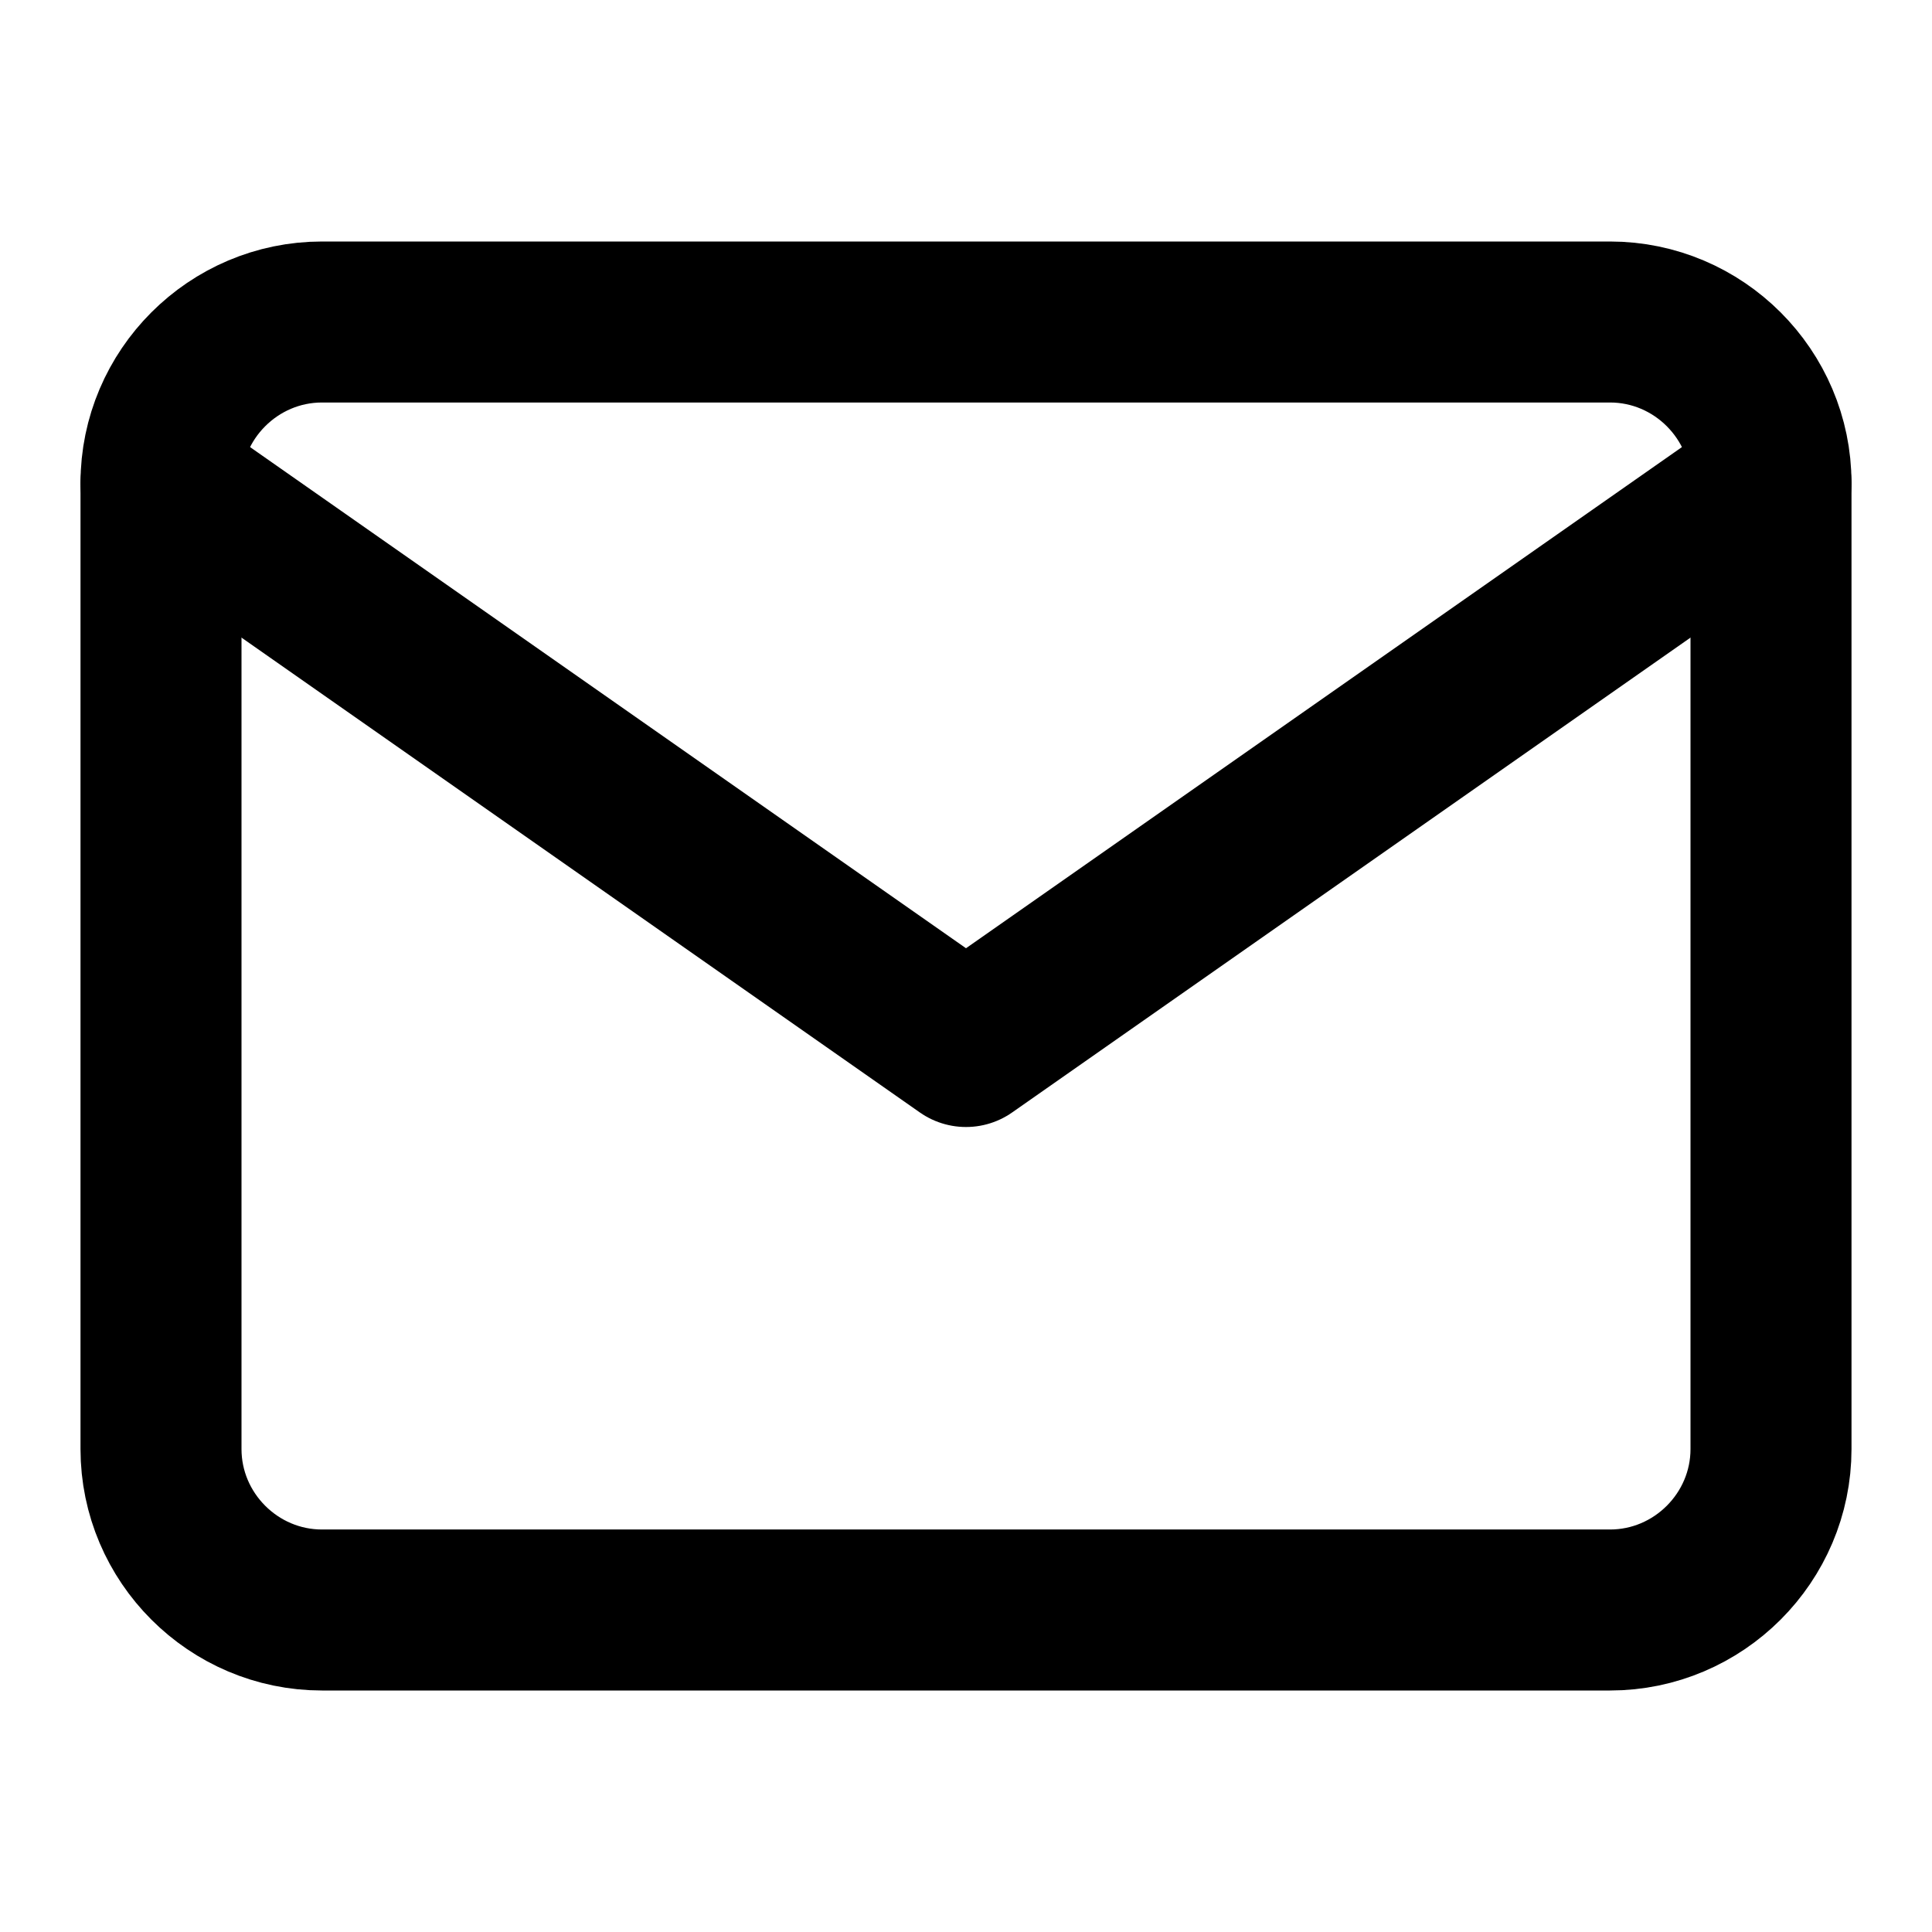
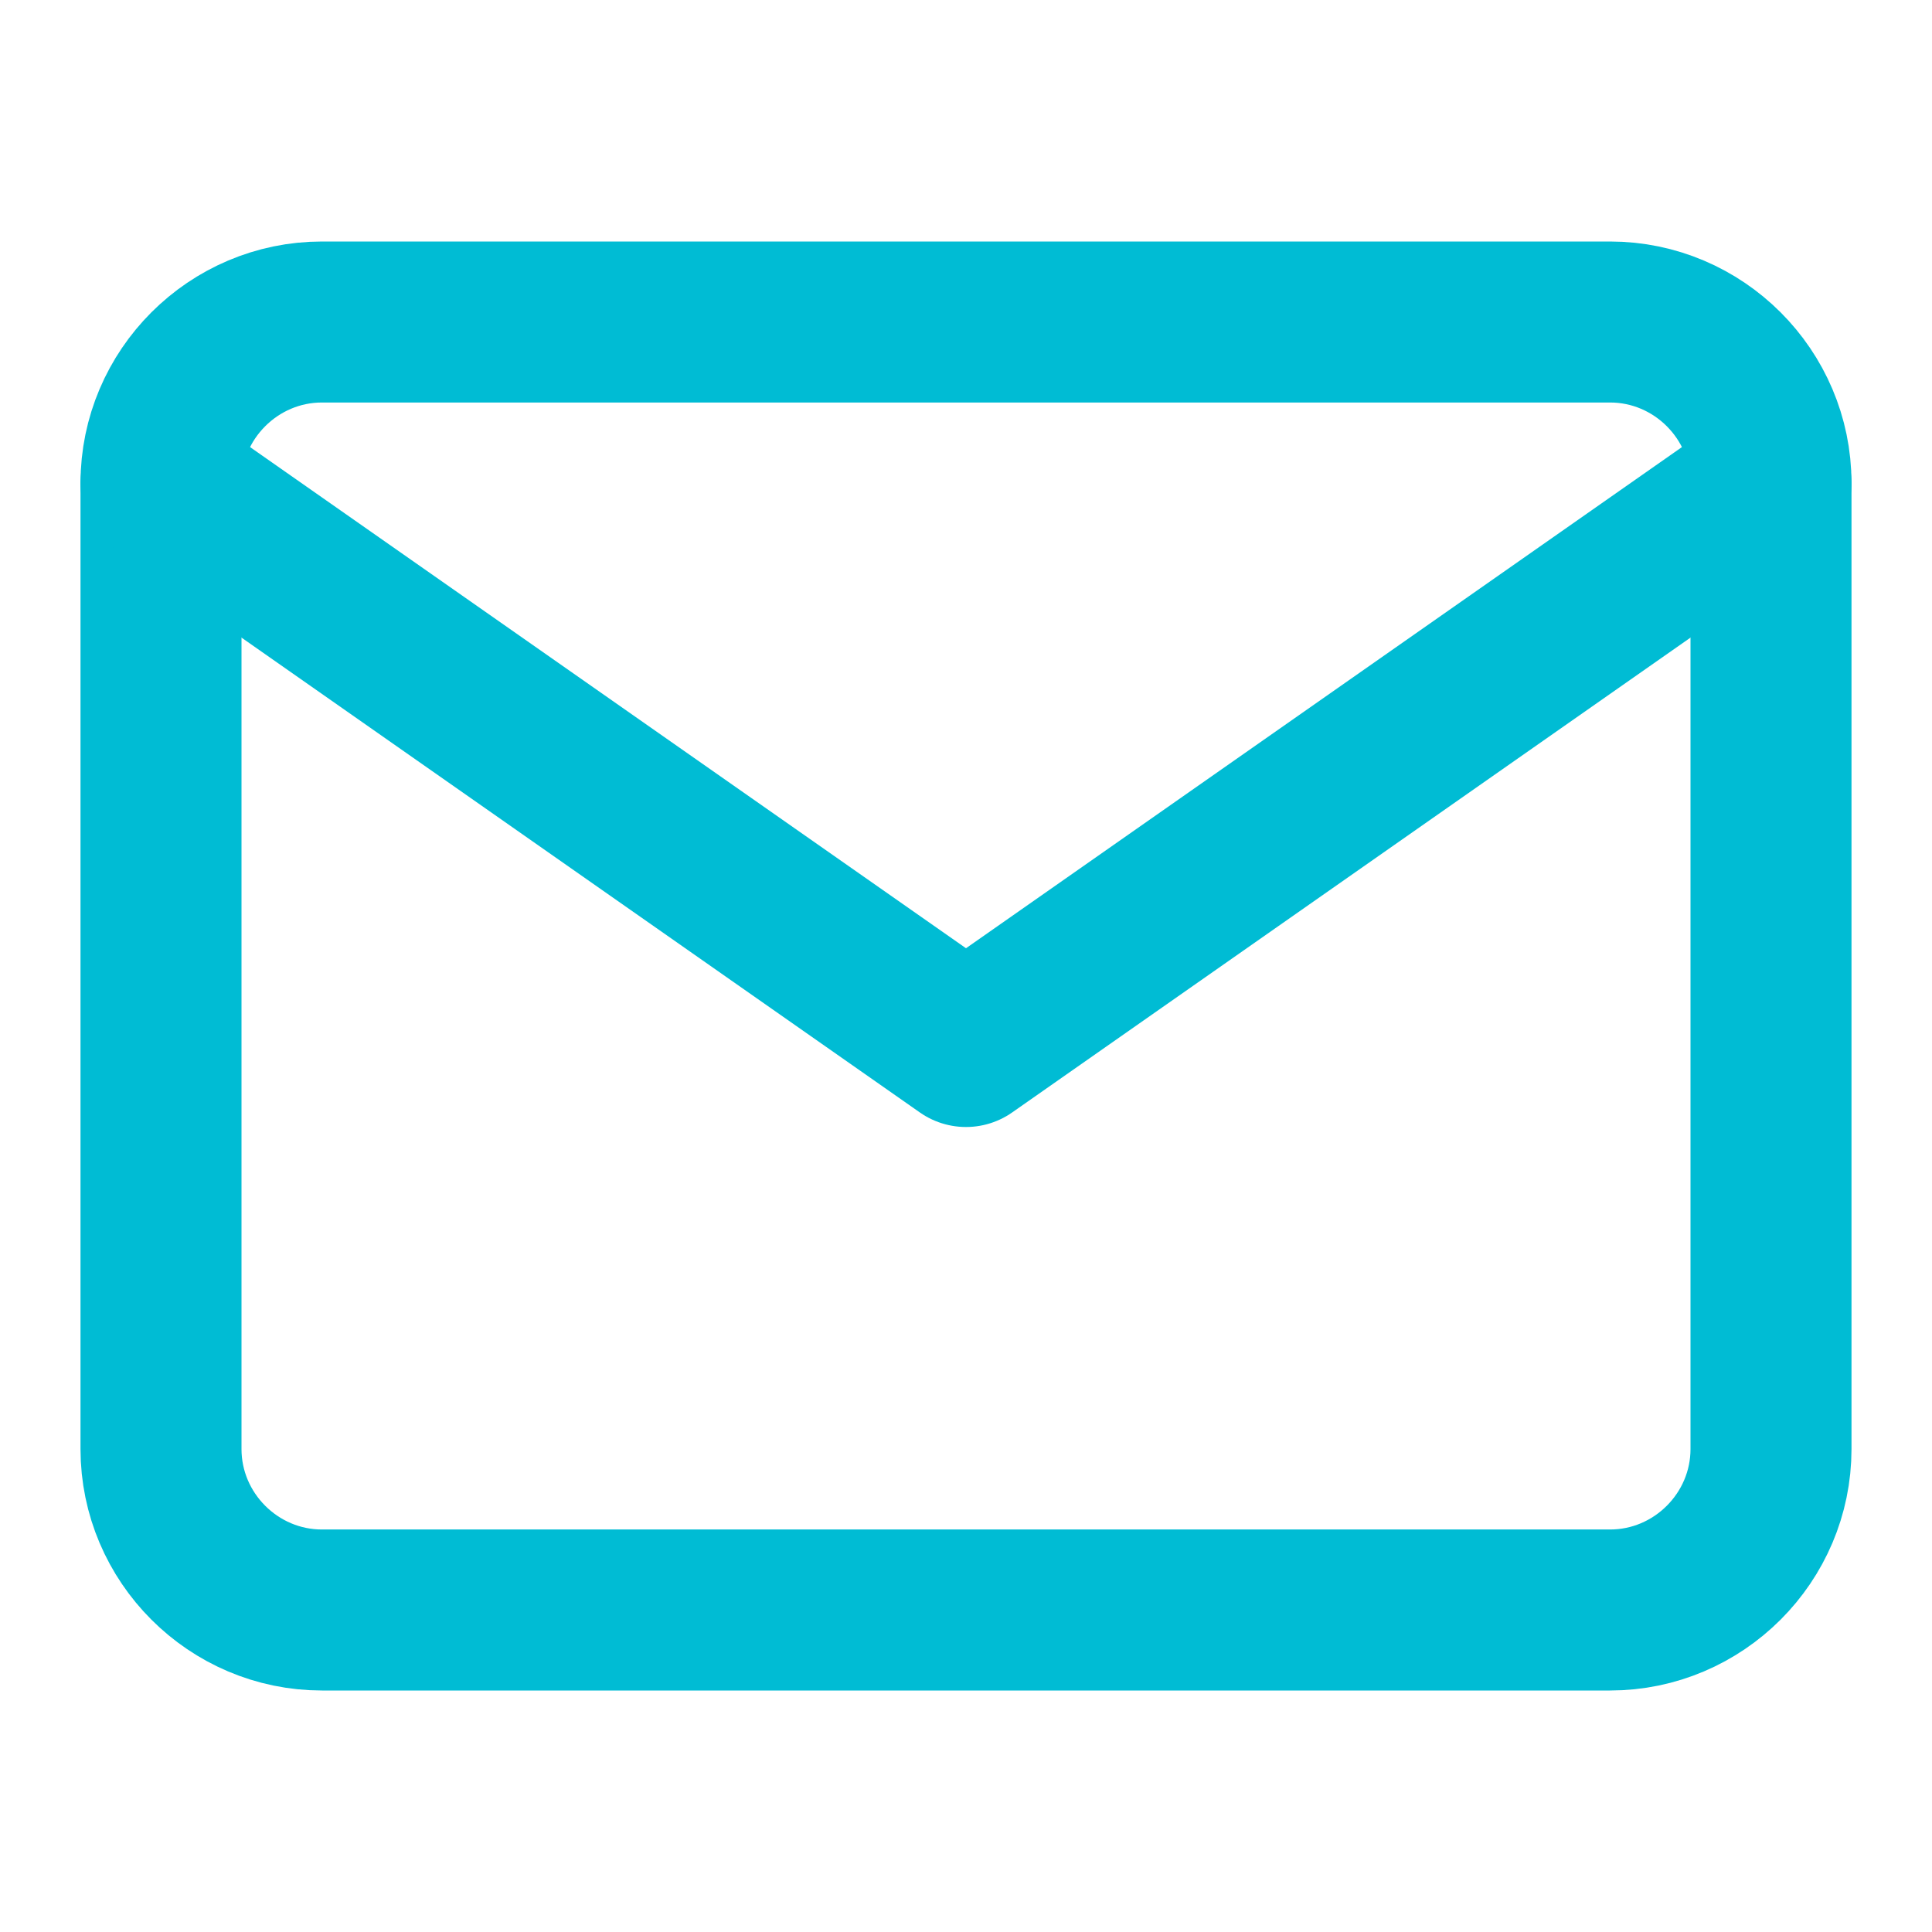
- <svg xmlns="http://www.w3.org/2000/svg" width="24" height="24" viewBox="0 0 24 24" fill="none" stroke="#000" stroke-width="2" stroke-linecap="round" stroke-linejoin="round">
+ <svg xmlns="http://www.w3.org/2000/svg" width="24" height="24" viewBox="0 0 24 24" fill="none" stroke="#00BCD4" stroke-width="2" stroke-linecap="round" stroke-linejoin="round">
  <path d="M4 4h16c1.1 0 2 .9 2 2v12c0 1.1-.9 2-2 2H4c-1.1 0-2-.9-2-2V6c0-1.1.9-2 2-2z" />
  <polyline points="22,6 12,13 2,6" />
</svg>
